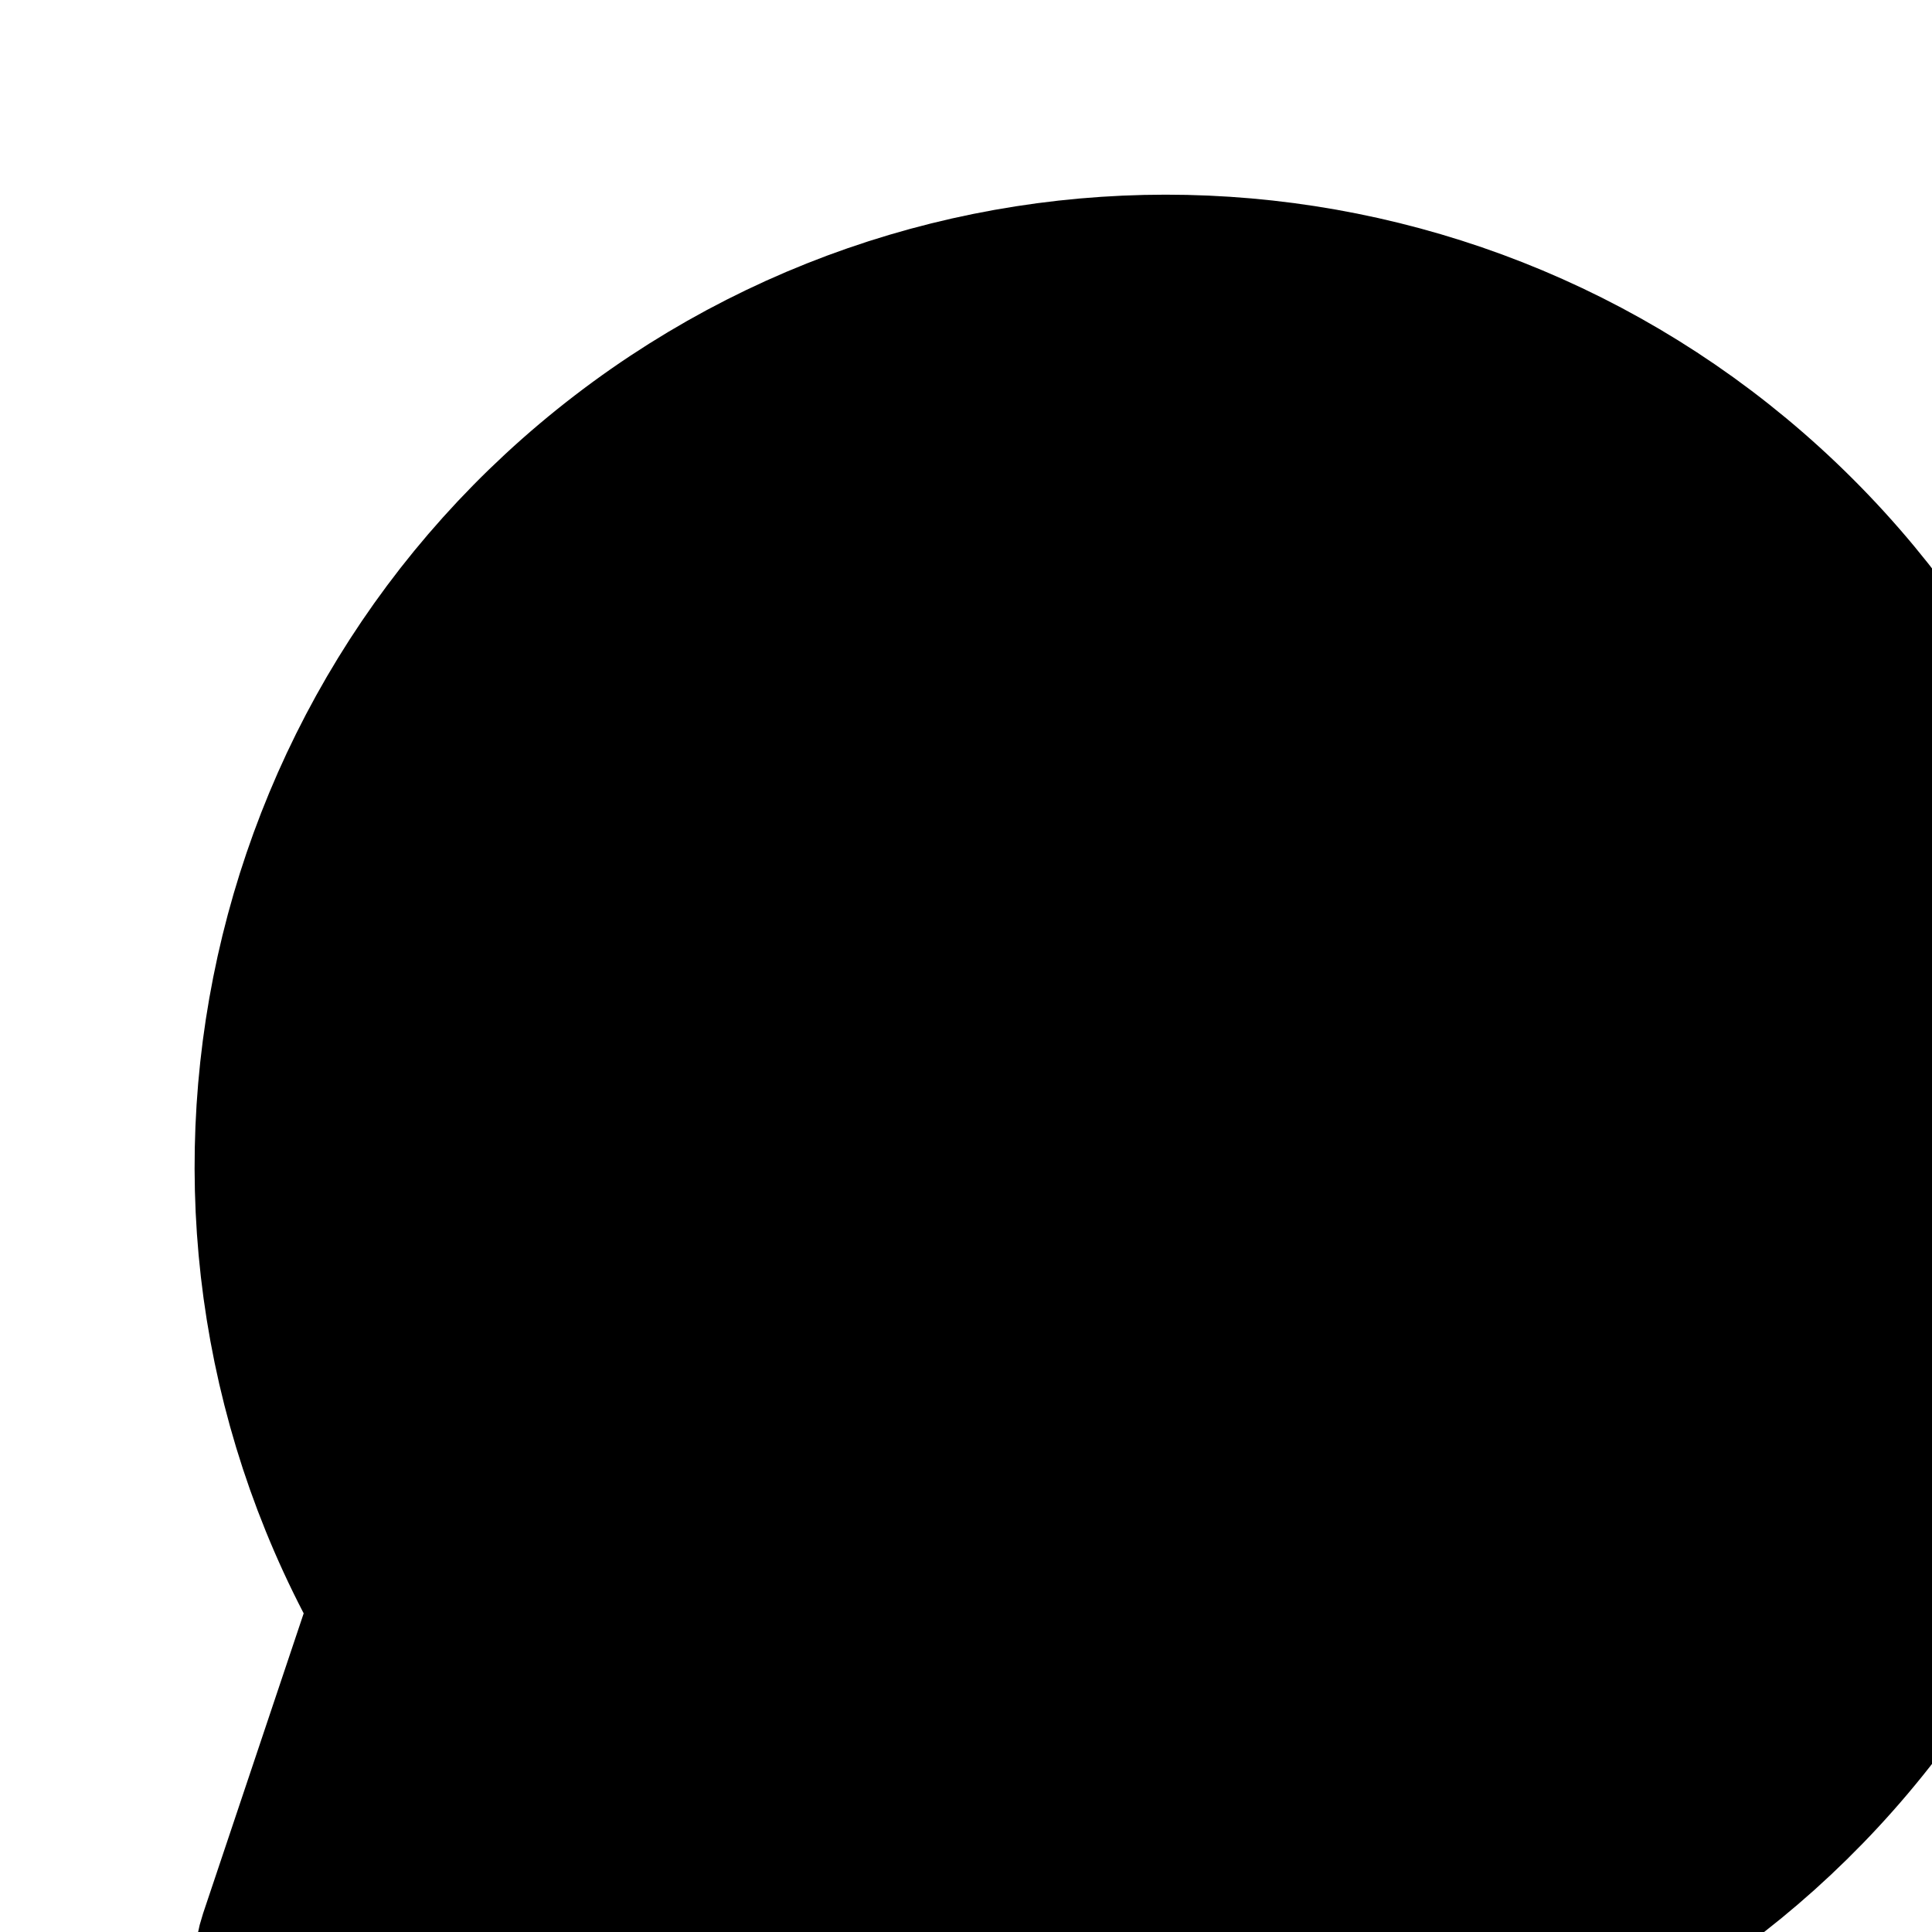
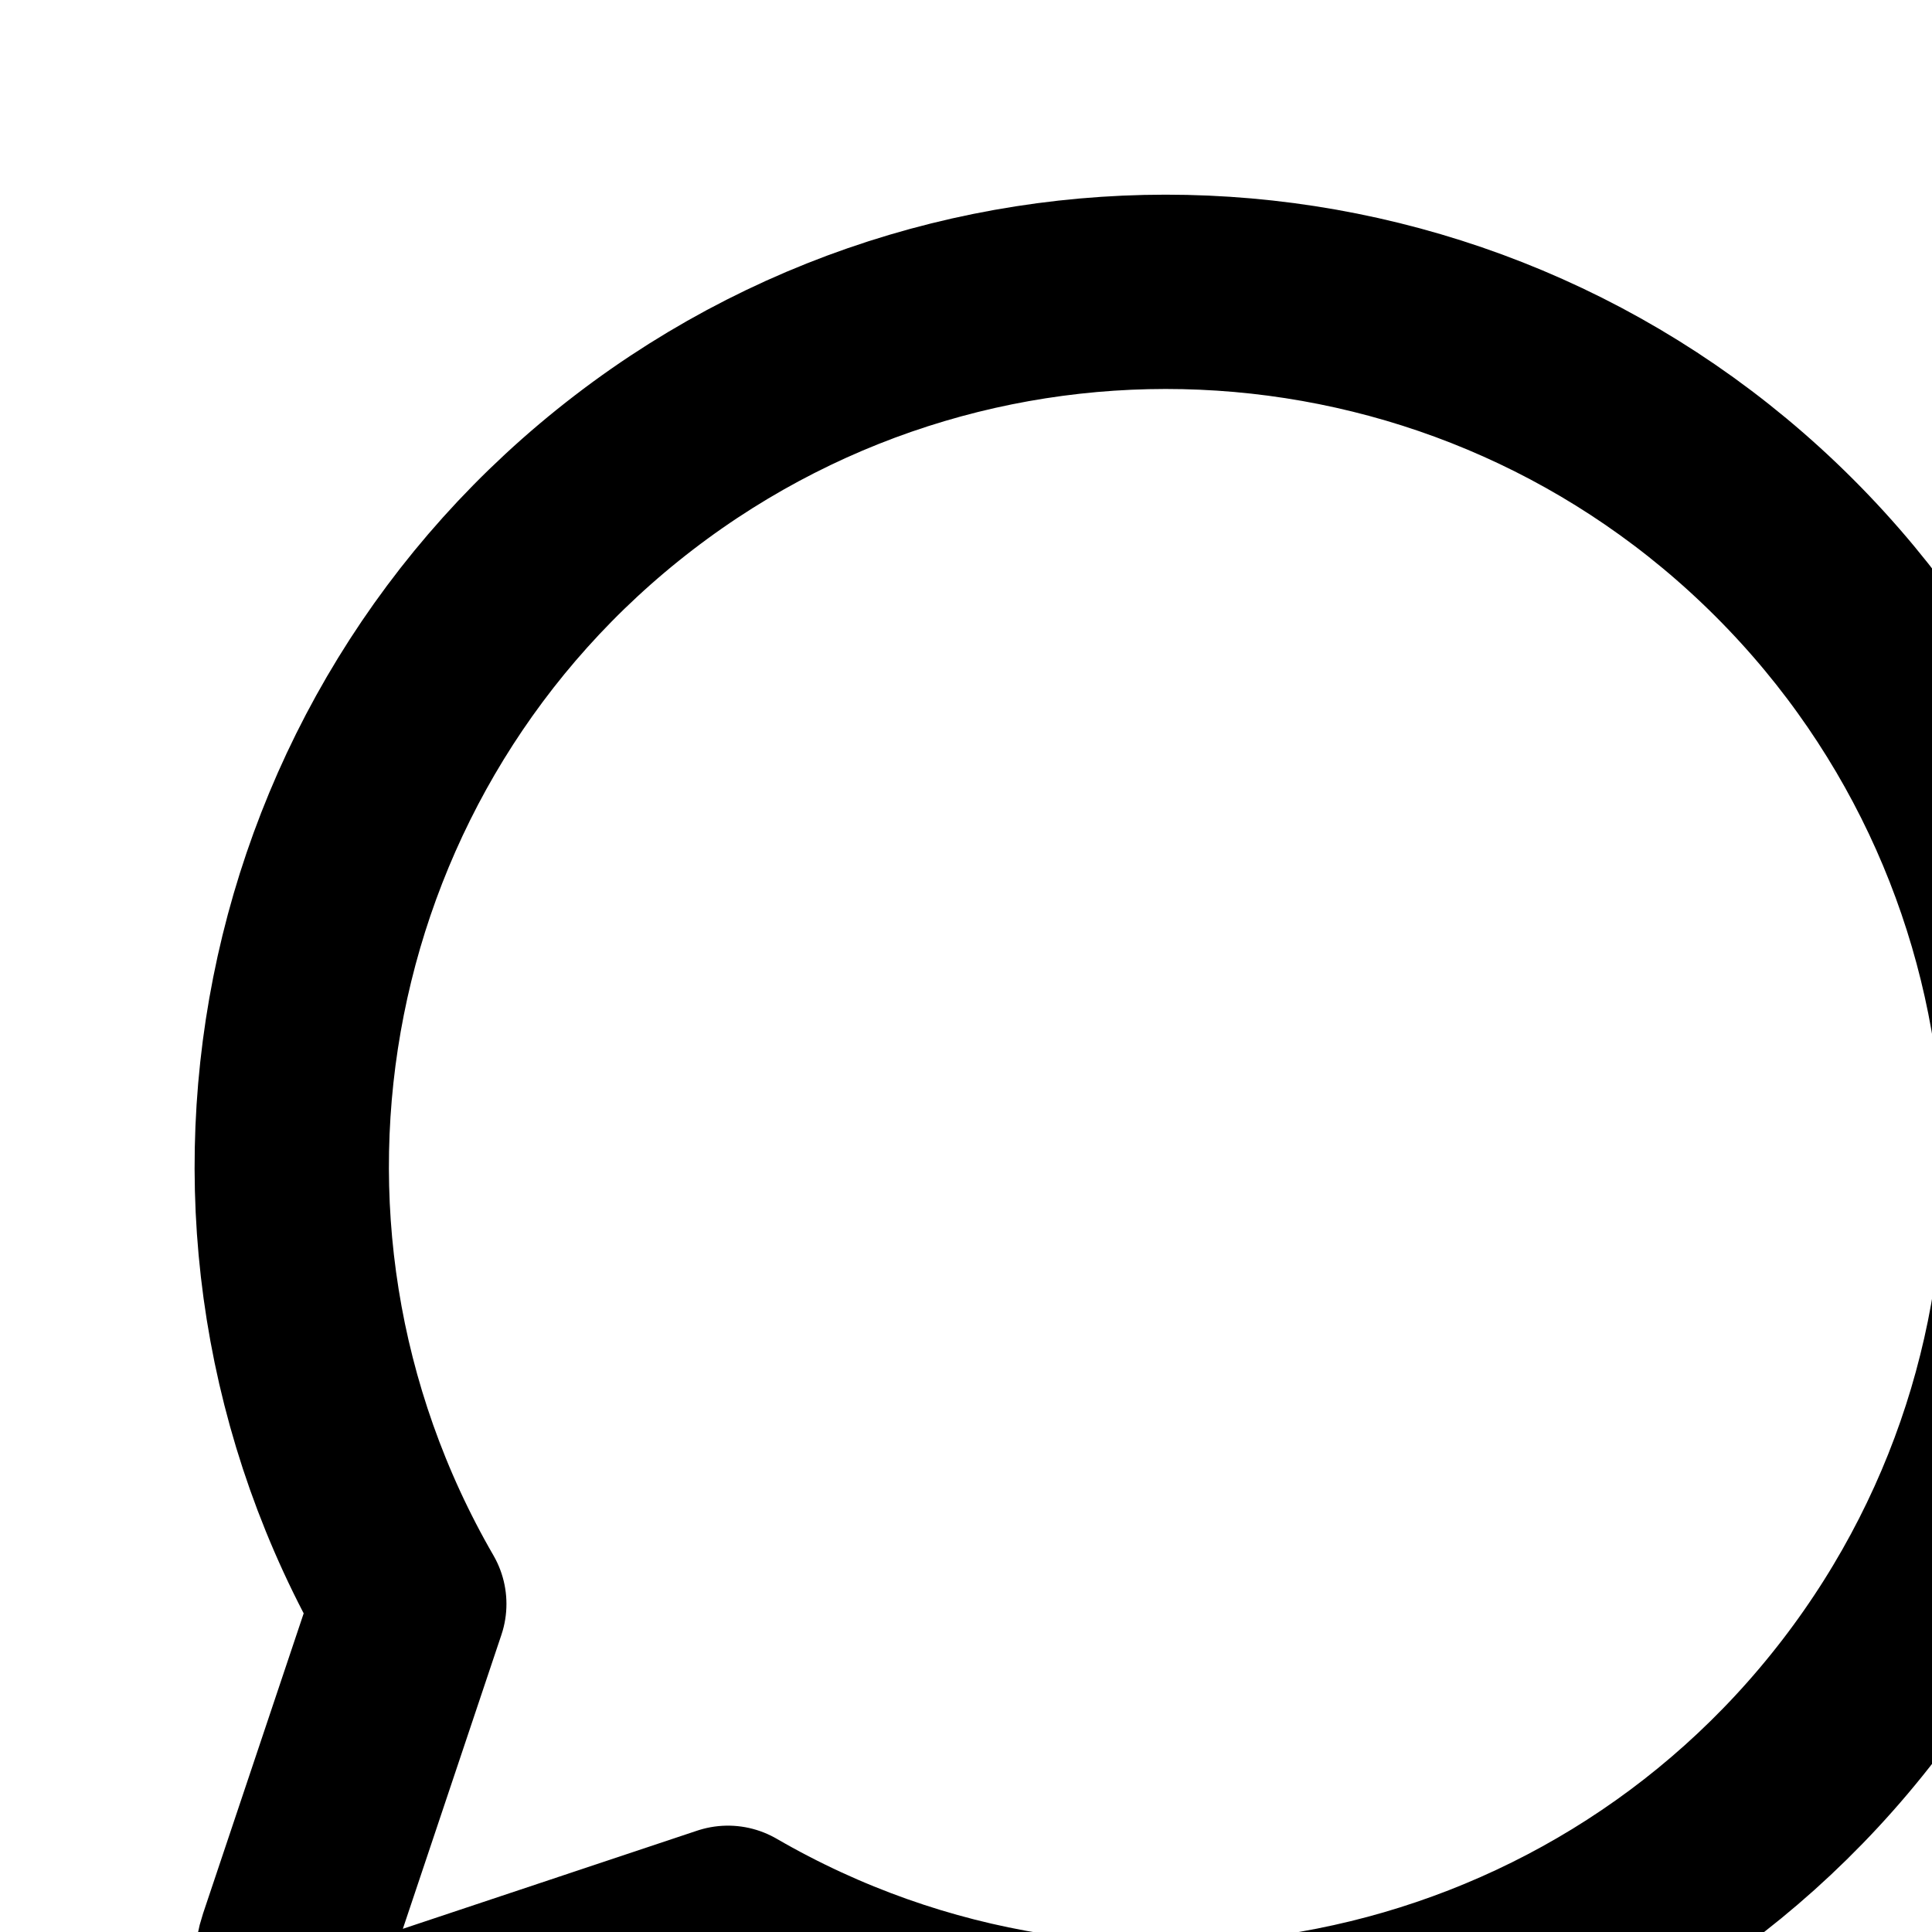
- <svg xmlns="http://www.w3.org/2000/svg">
+ <svg xmlns="http://www.w3.org/2000/svg" fill="none" stroke="currentColor">
  <g clip-path="url(#a)">
-     <path stroke="currentColor" stroke-linecap="round" stroke-linejoin="round" stroke-width="2" d="M7.493 19.792a9 9 0 1 0-3.28-3.282l-1.174 3.502a.75.75 0 0 0 .949.949z" />
+     <path stroke-linecap="round" stroke-linejoin="round" stroke-width="2" d="M7.493 19.792a9 9 0 1 0-3.28-3.282l-1.174 3.502a.75.75 0 0 0 .949.949z" />
  </g>
  <defs>
    <clipPath id="a">
-       <path stroke="currentColor" d="M0 0h24v24H0z" />
+       <path d="M0 0h24v24H0z" />
    </clipPath>
  </defs>
</svg>
